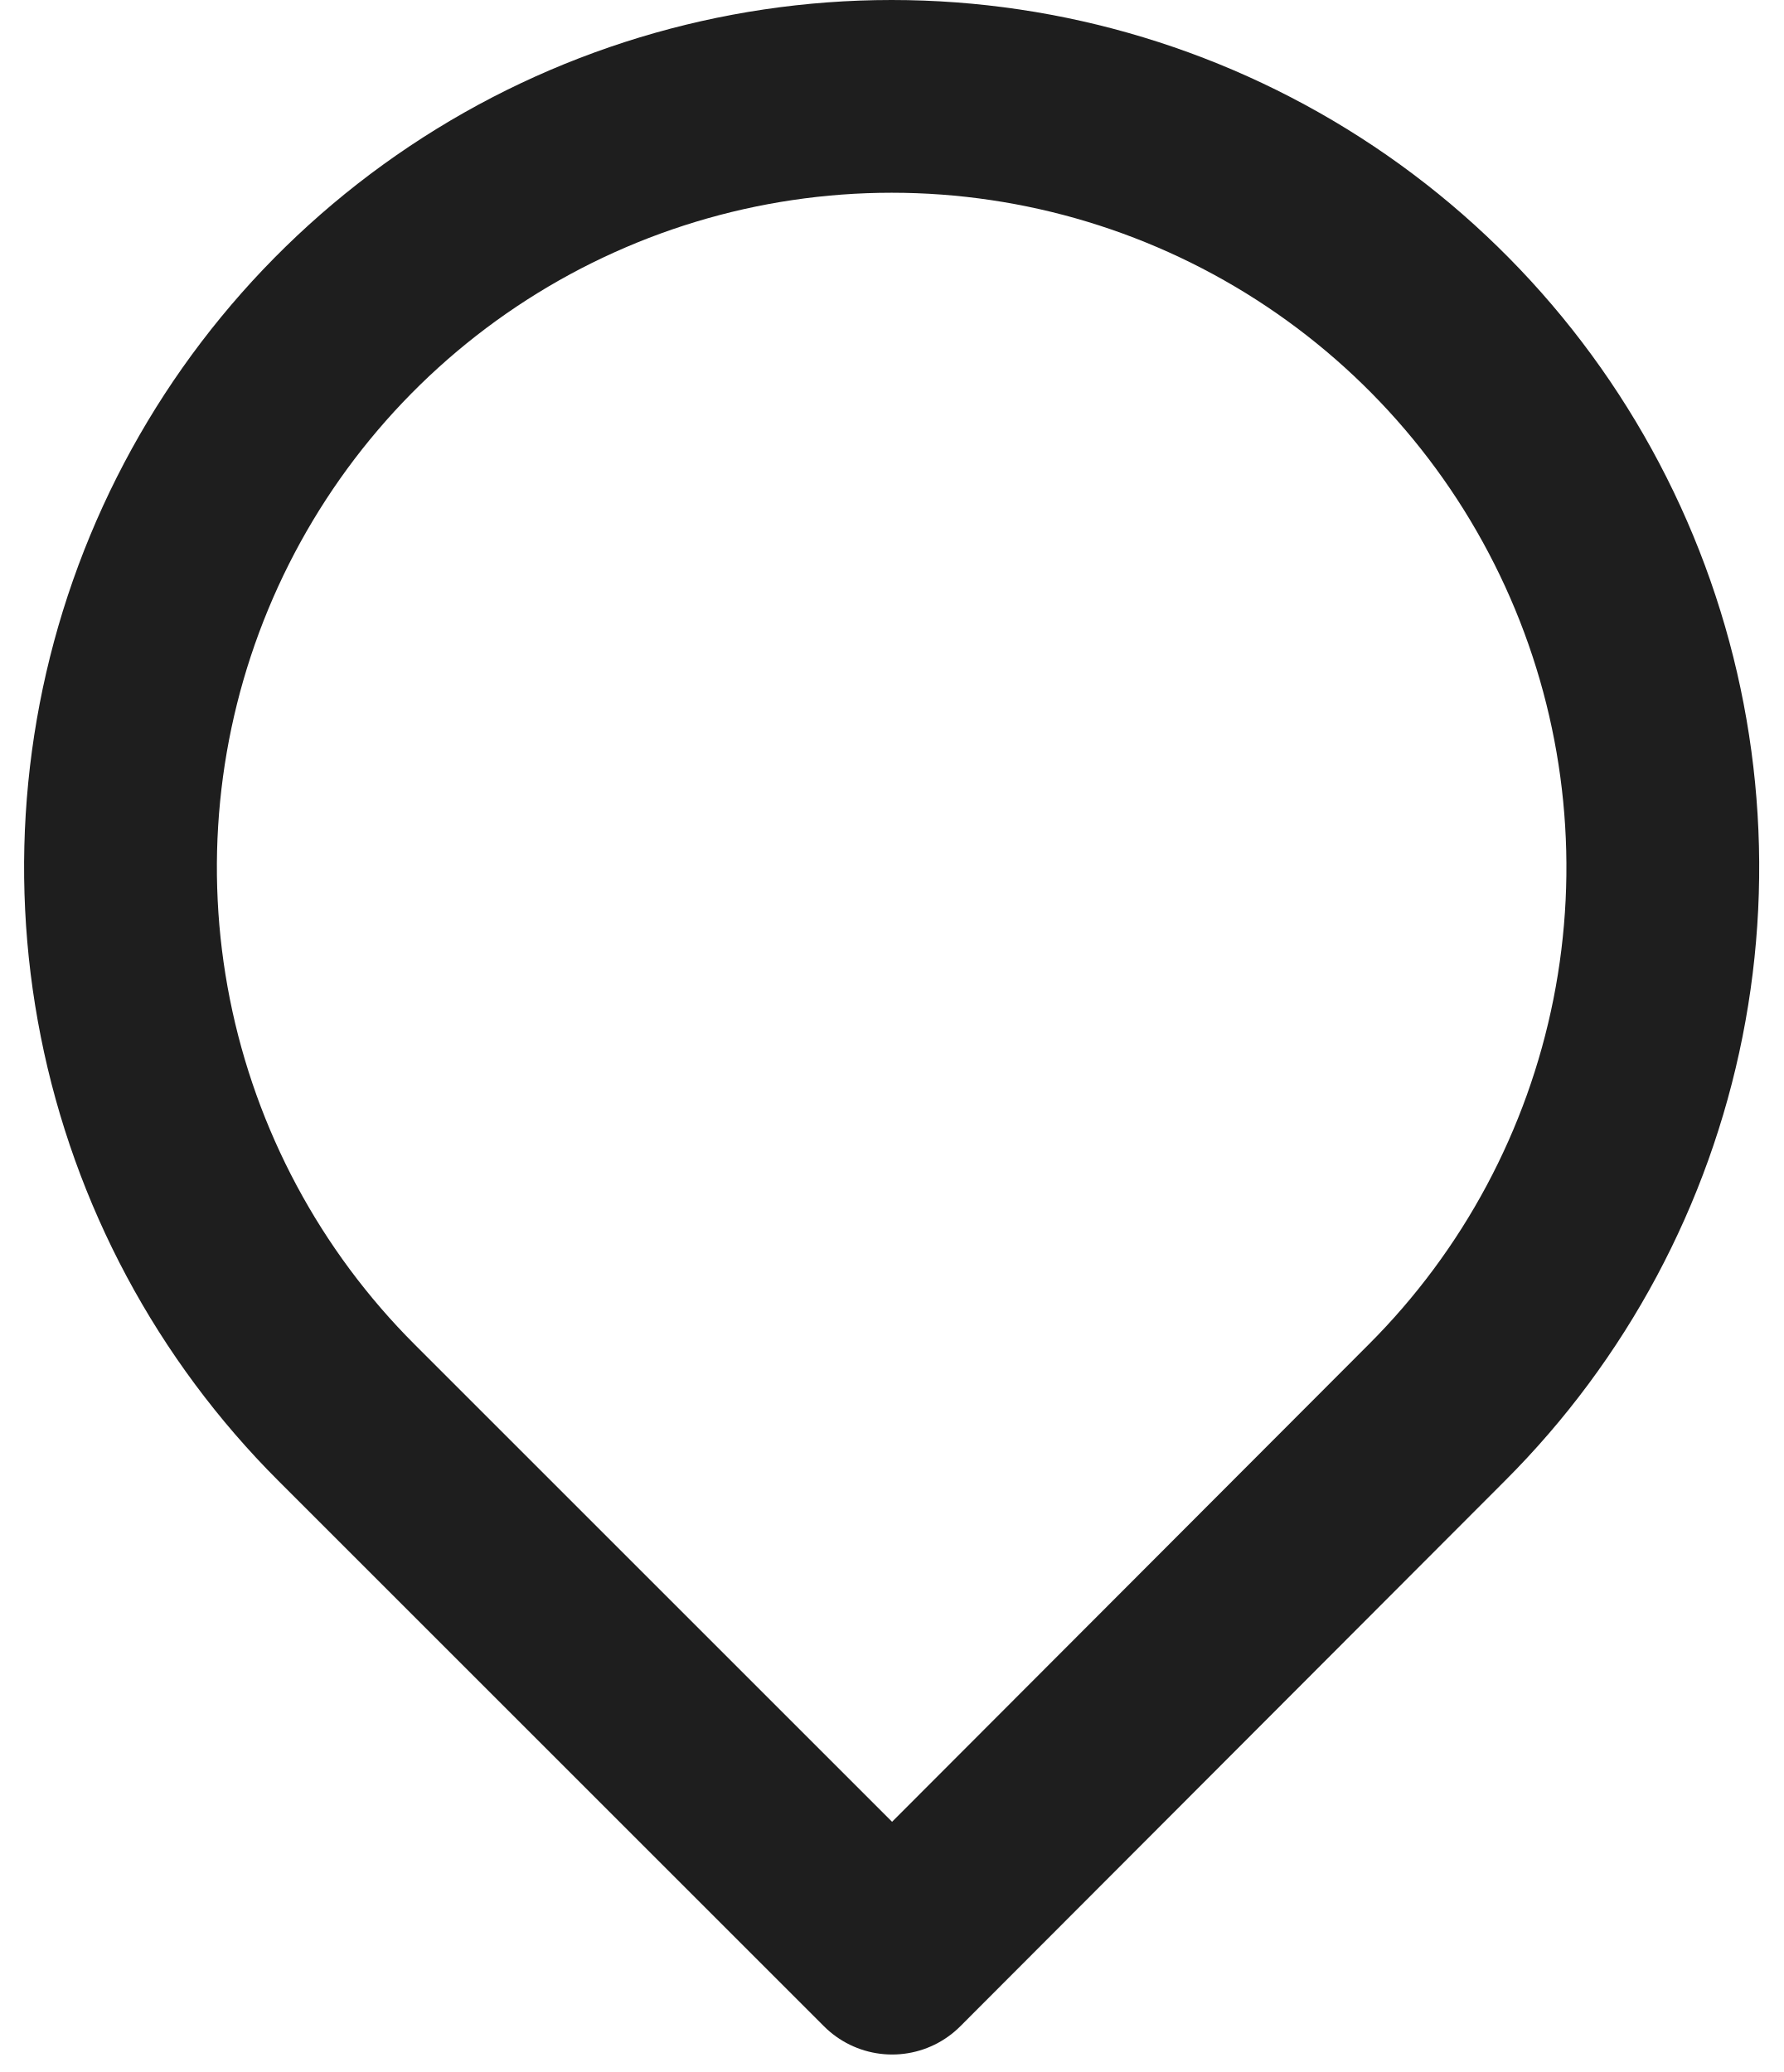
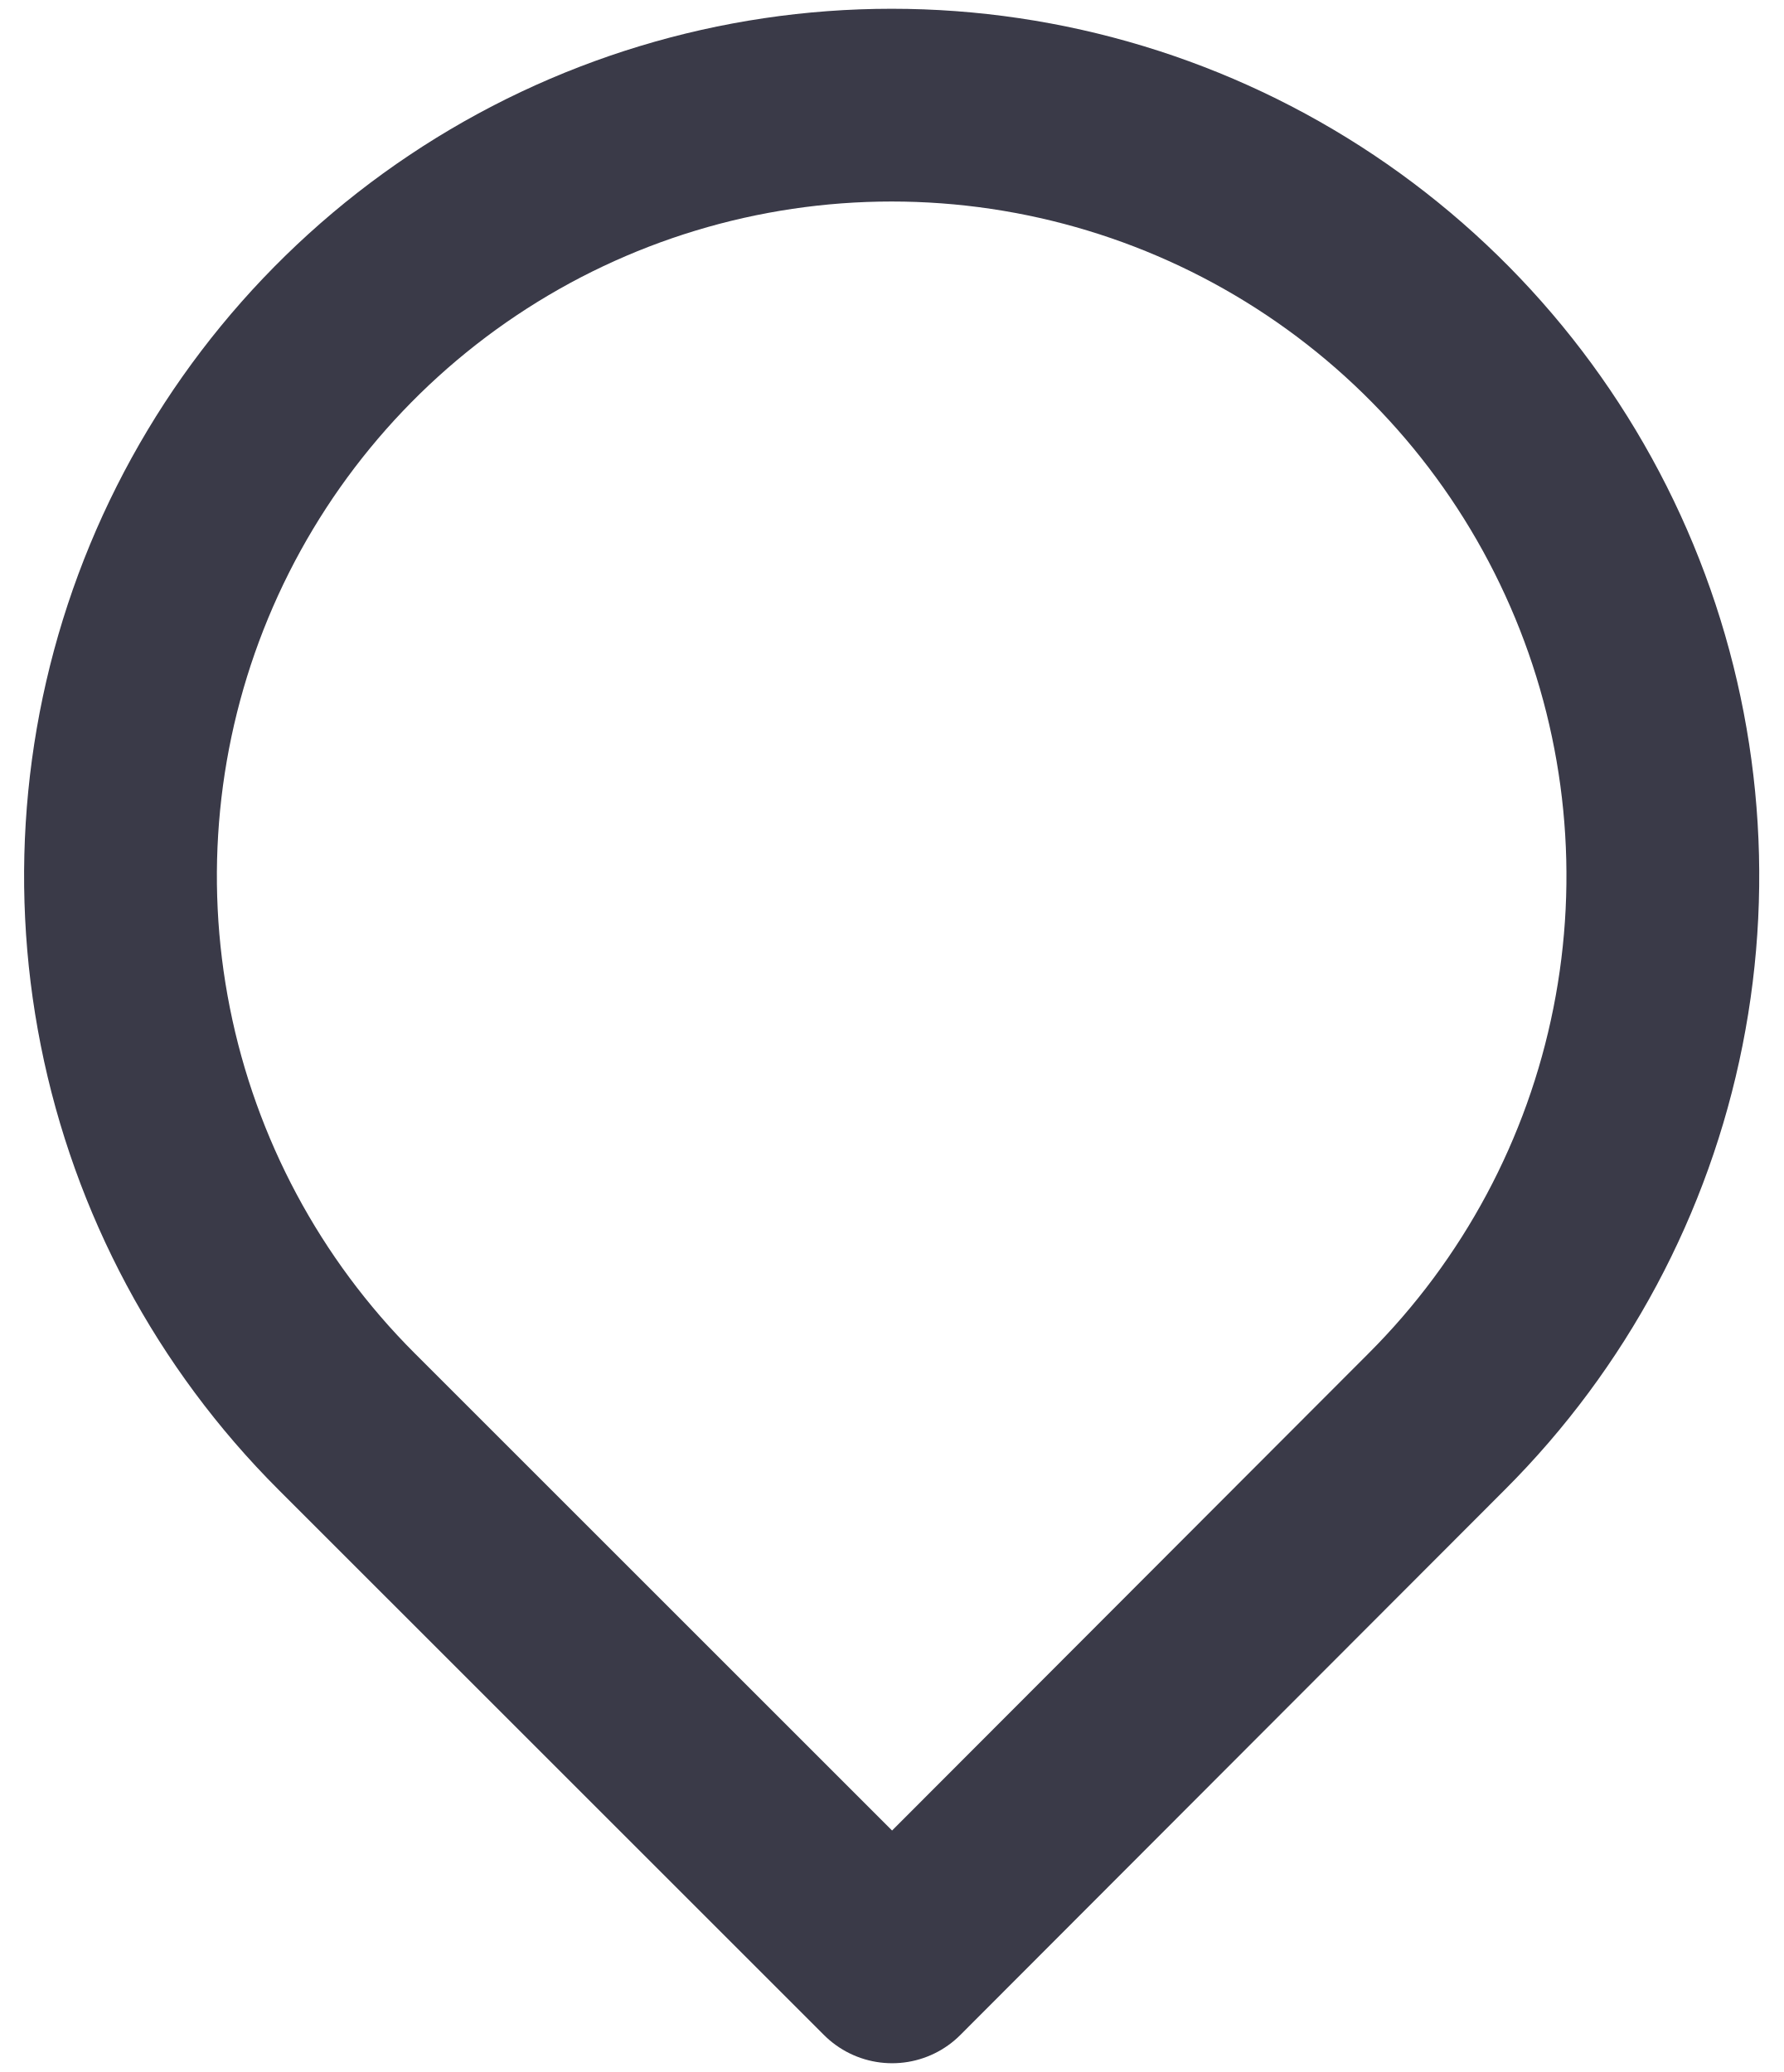
- <svg xmlns="http://www.w3.org/2000/svg" width="37" height="43" viewBox="0 0 37 43" fill="none">
-   <path d="M18.51 40.637L7.19 29.317C4.951 27.08 3.426 24.229 2.808 21.125C2.19 18.021 2.506 14.804 3.717 11.88C4.928 8.955 6.978 6.456 9.61 4.697C12.241 2.939 15.335 2 18.5 2C21.665 2 24.759 2.939 27.39 4.697C30.022 6.456 32.072 8.955 33.283 11.88C34.494 14.804 34.81 18.021 34.192 21.125C33.574 24.229 32.049 27.08 29.81 29.317L18.51 40.637Z" stroke="#1E1E1E" stroke-width="4" stroke-linecap="round" stroke-linejoin="round" />
+ <svg xmlns="http://www.w3.org/2000/svg" version="1.1" id="Layer_1" x="0px" y="0px" width="37px" height="43px" viewBox="0 0 37 43" enable-background="new 0 0 37 43" xml:space="preserve">
+   <path fill="none" stroke="#3A3A48" stroke-width="4" stroke-linecap="round" stroke-linejoin="round" d="M18.51,40.818L7.19,29.499  c-2.239-2.237-3.764-5.088-4.382-8.192s-0.302-6.322,0.909-9.246C4.928,9.137,6.979,6.638,9.61,4.879s5.725-2.697,8.89-2.697  s6.259,0.938,8.891,2.697c2.631,1.759,4.682,4.258,5.893,7.182s1.527,6.142,0.908,9.246c-0.617,3.104-2.143,5.955-4.381,8.192  L18.51,40.818z" />
</svg>
